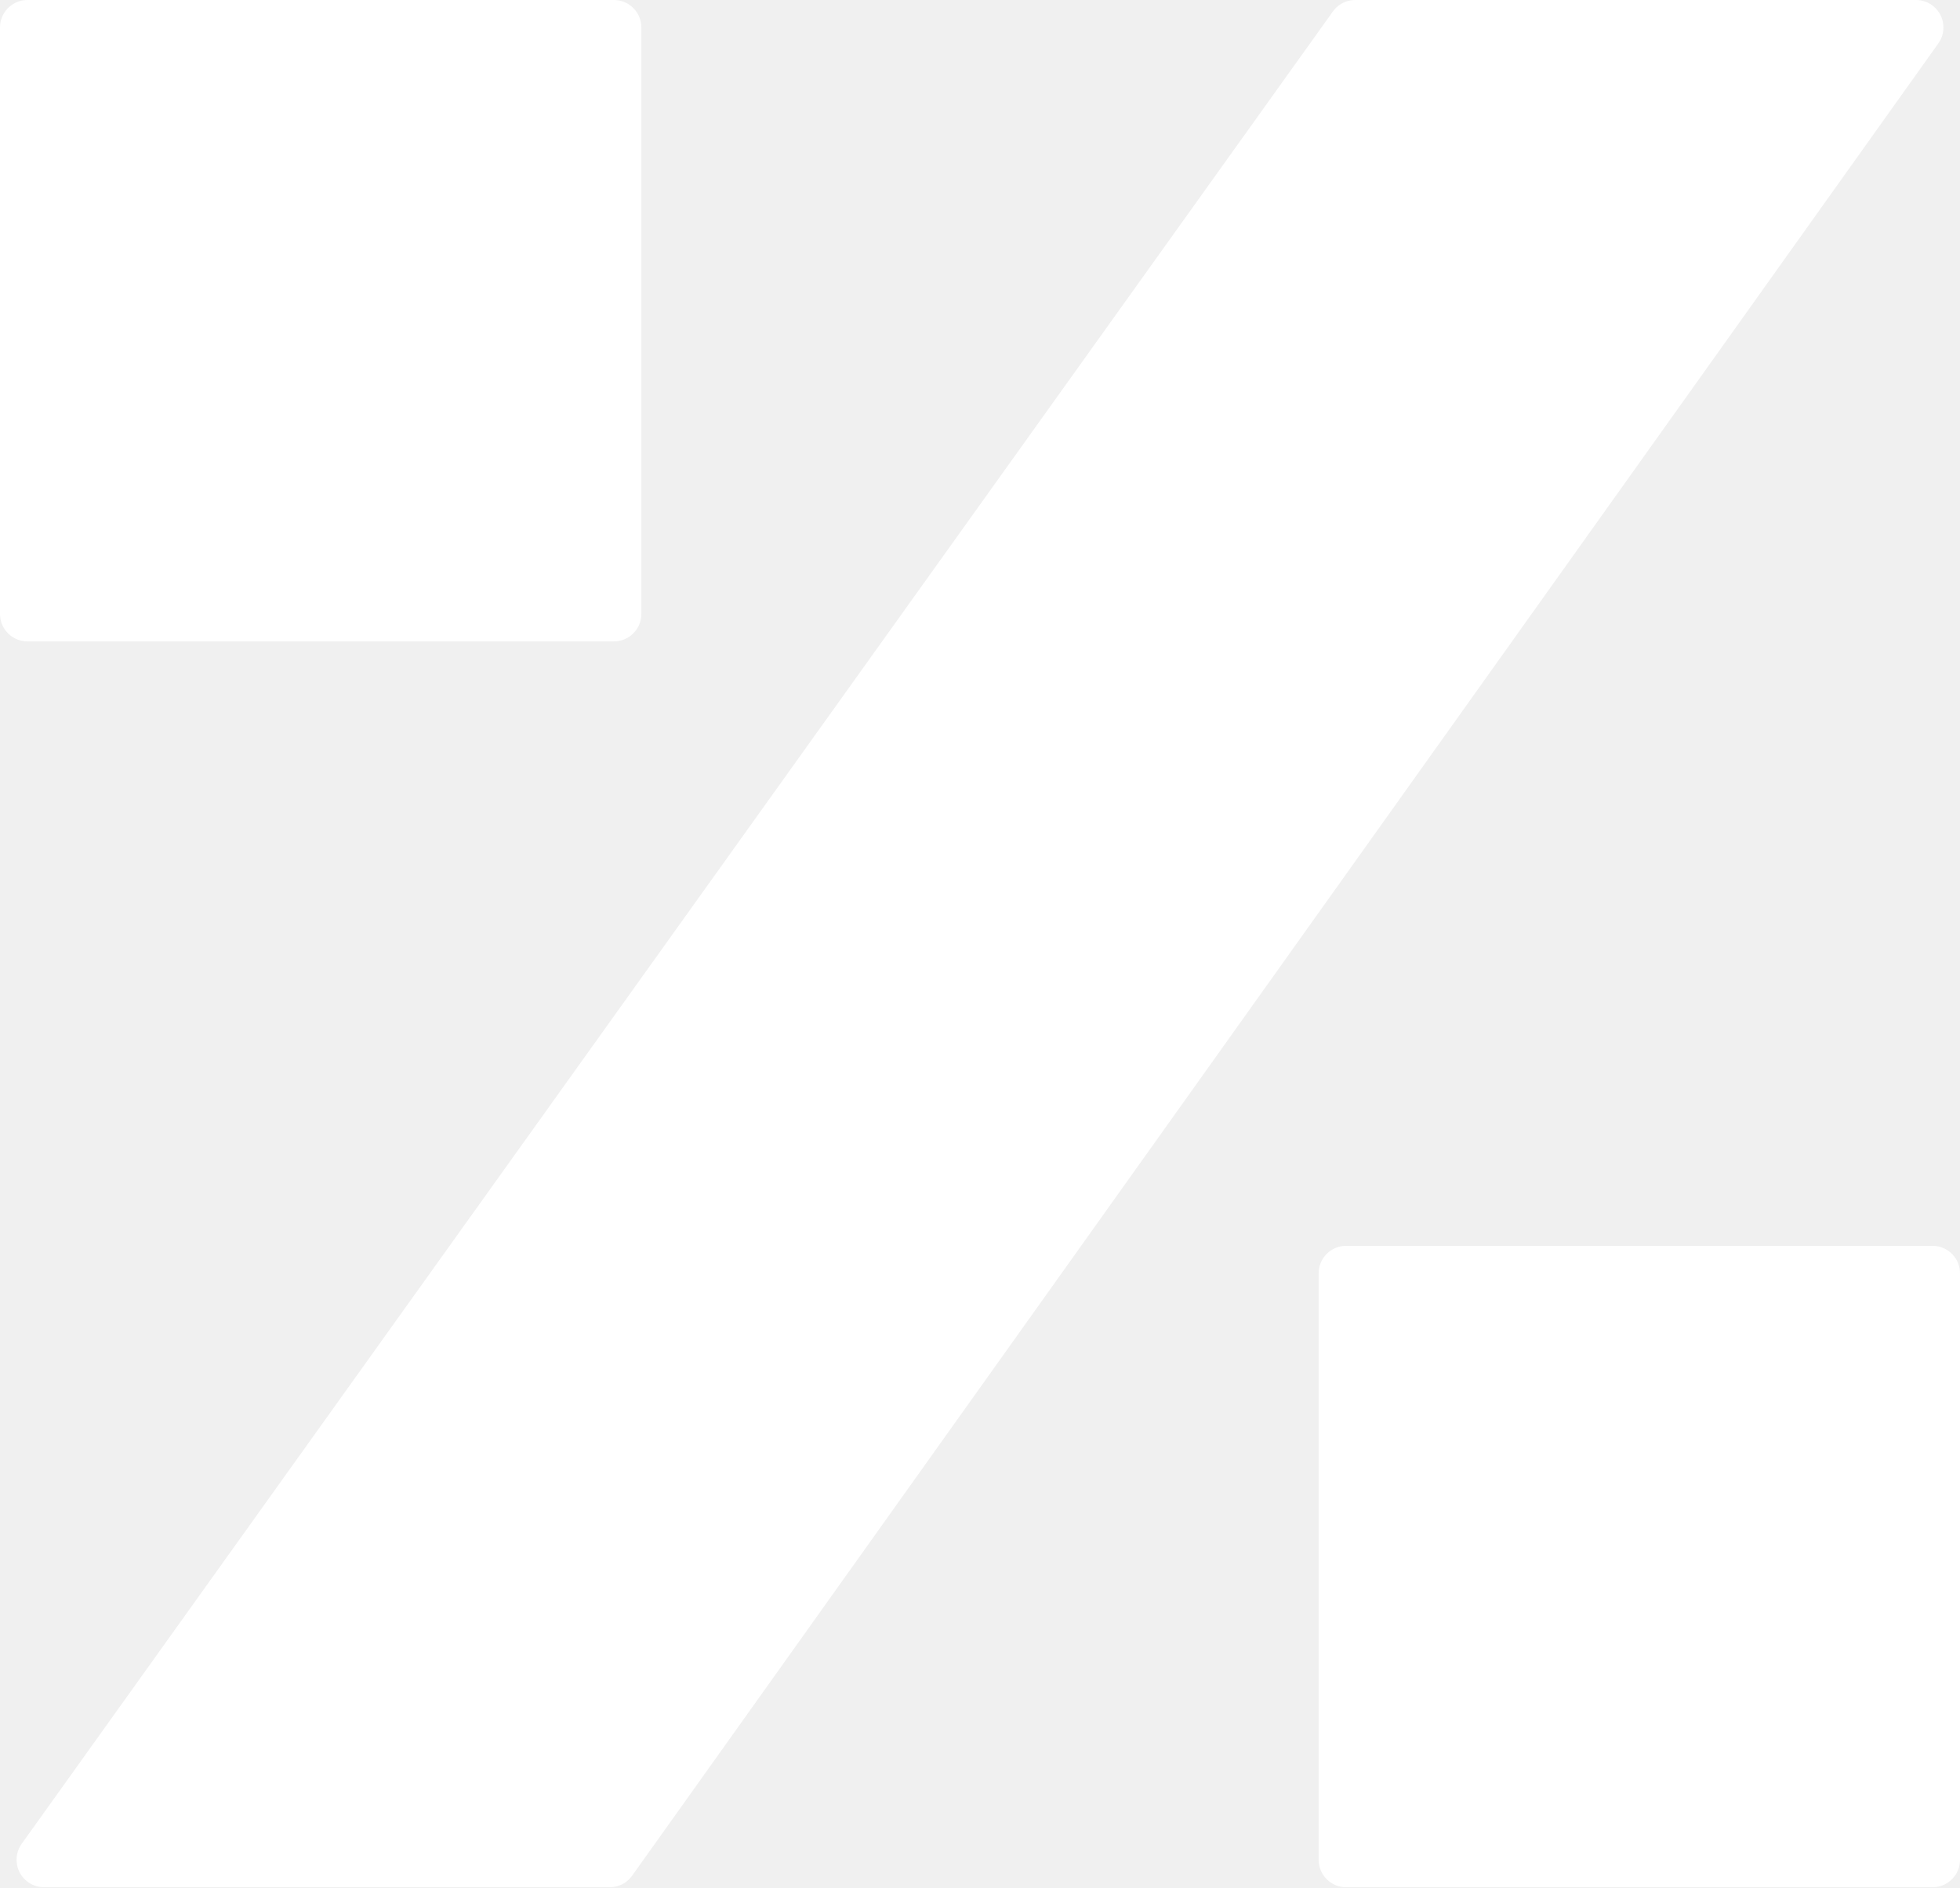
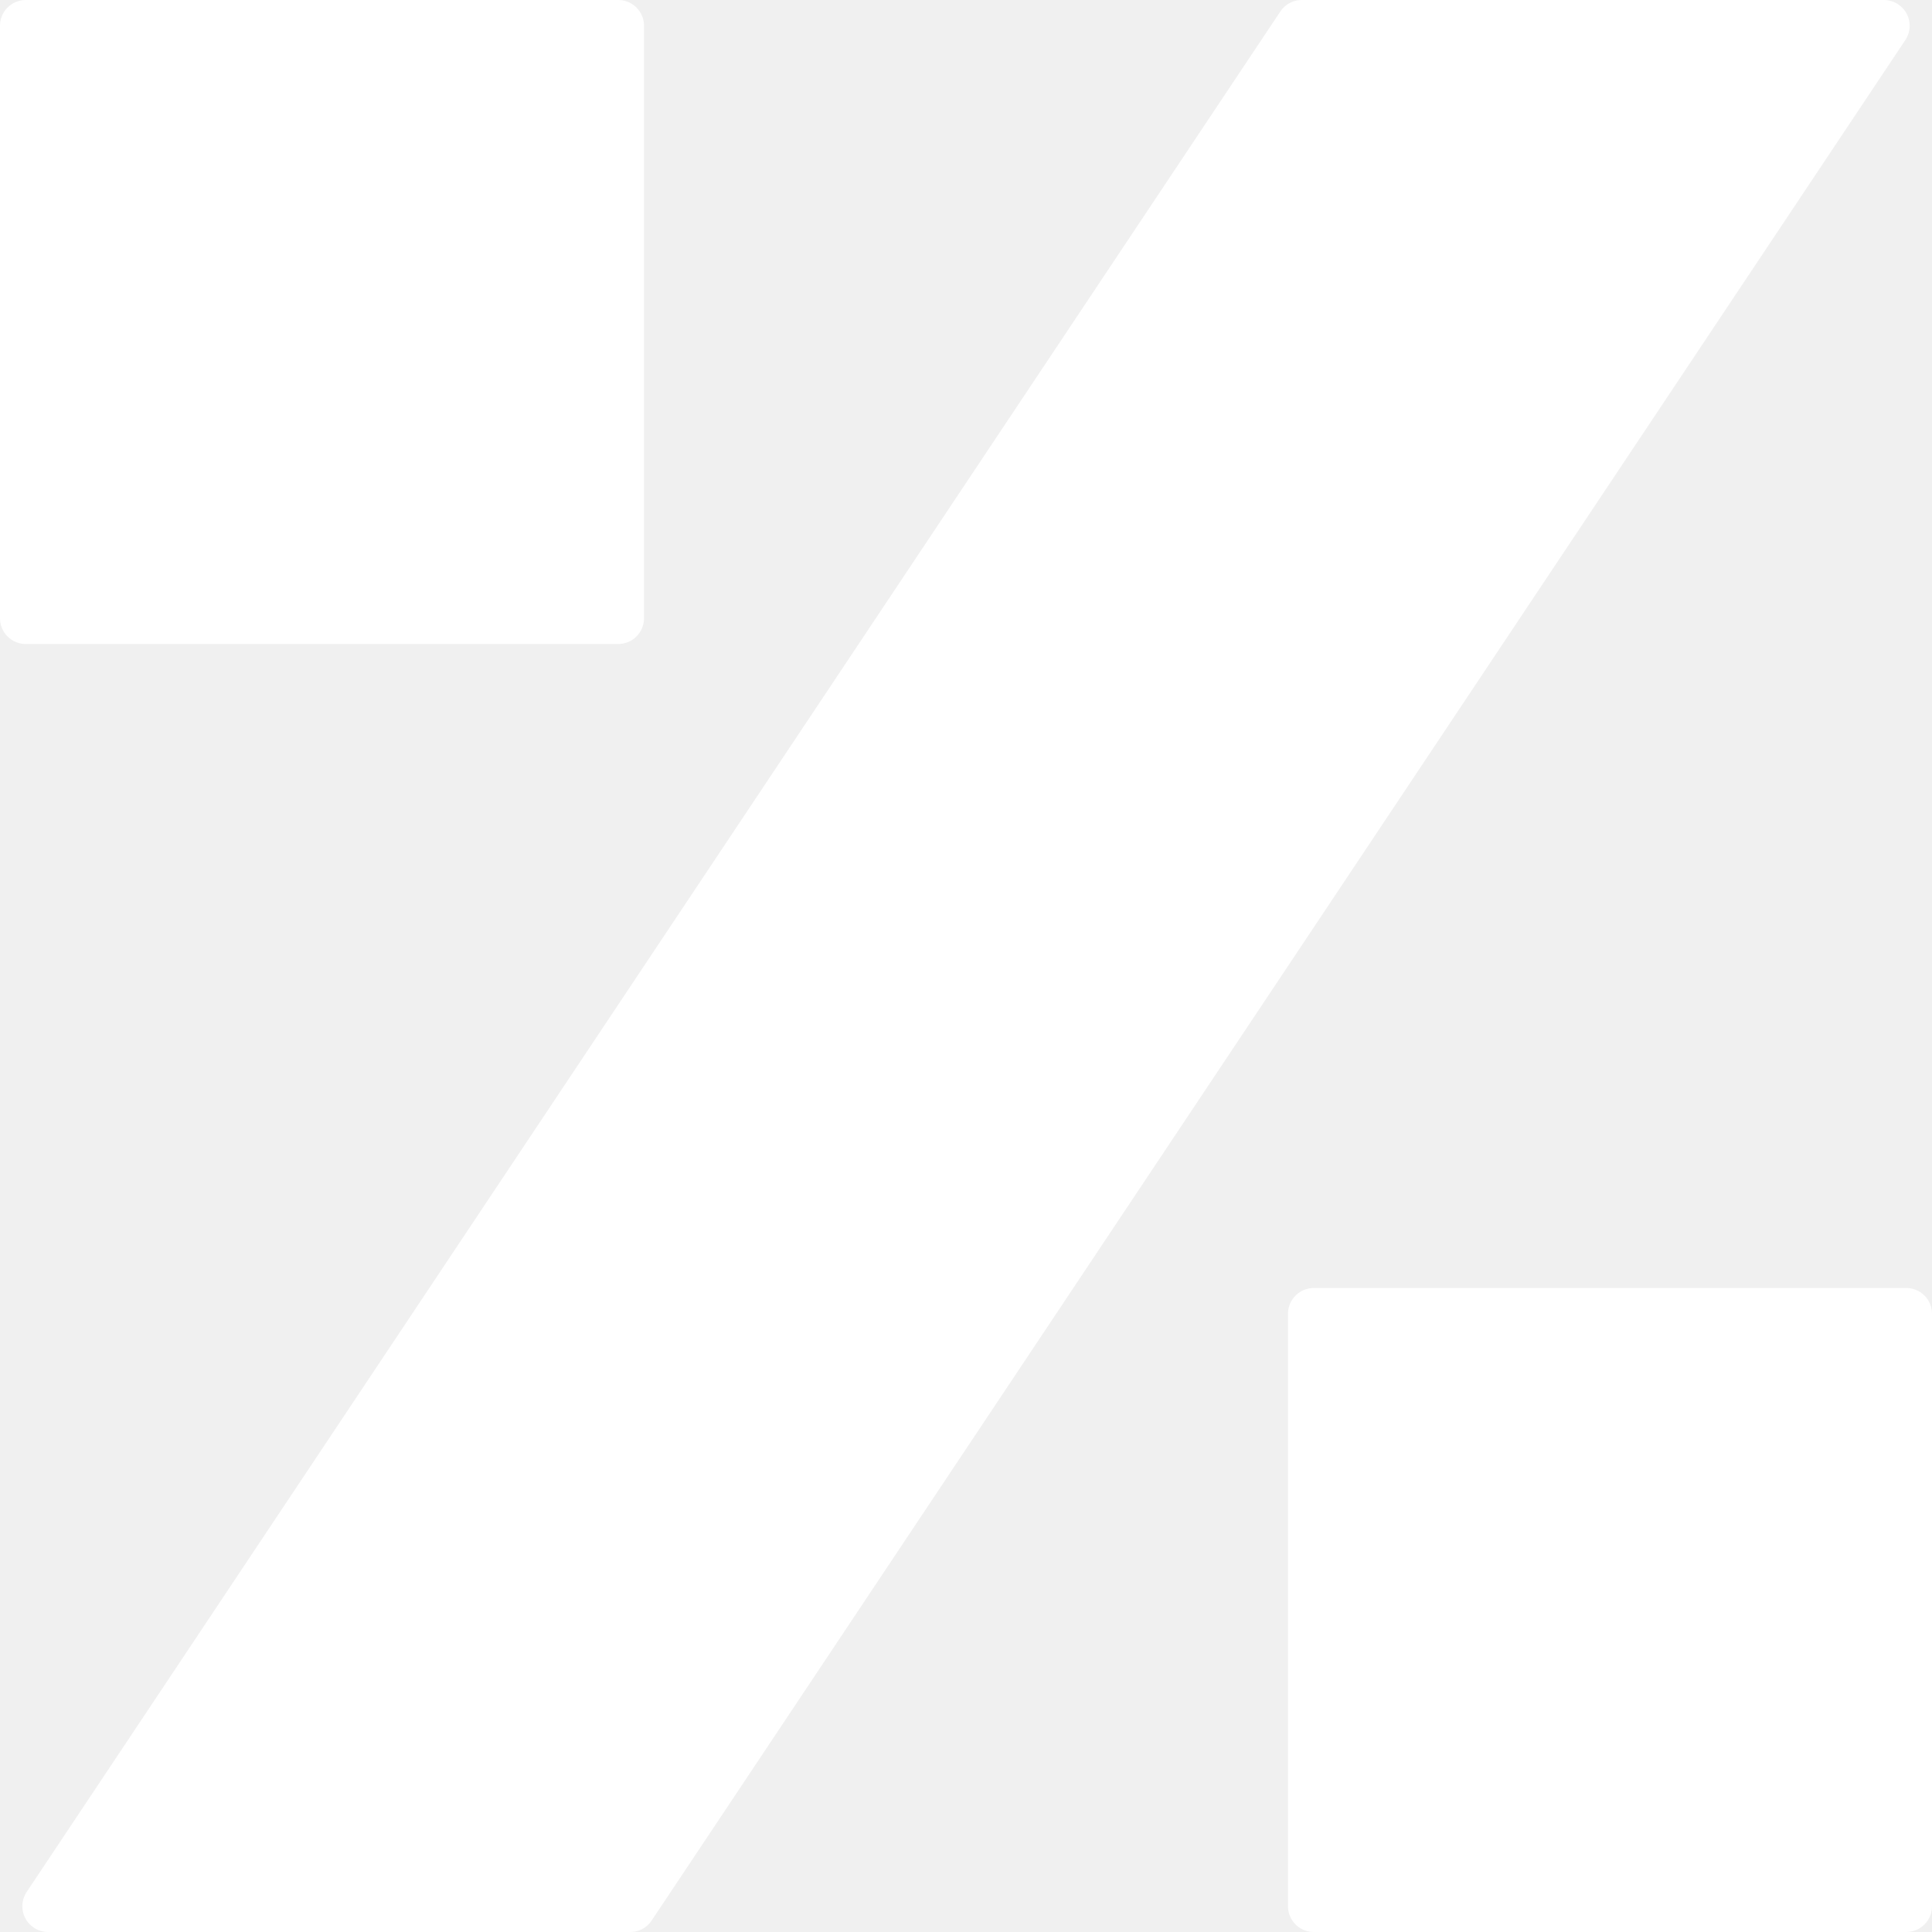
- <svg xmlns="http://www.w3.org/2000/svg" viewBox="-118.465 -3.315 236.63 227.83" width="236.63" height="227.83">
-   <g fill="#fff" stroke="#fff" stroke-width="6.63" stroke-linejoin="round">
-     <path d="M-115.15 0.00L-44.35 0.00L-44.35 70.80L-115.15 70.80ZM44.05 150.40L114.85 150.40L114.85 221.20L44.05 221.20ZM45.15 0.00L112.85 0.00L-44.85 221.20L-113.15 221.20Z" />
+ <svg xmlns="http://www.w3.org/2000/svg" viewBox="-150 0 300 300" width="300.00" height="300.00">
+   <g fill="#fff" stroke="#fff" stroke-width="8" stroke-linejoin="round">
+     <path d="M-146.00 4.00L-54.00 4.00L-54.00 96.00L-146.00 96.00ZM54.00 204.00L146.00 204.00L146.00 296.00L54.00 296.00ZM52.14 4.00L142.53 4.00L-52.14 296.00L-142.53 296.00Z" />
  </g>
</svg>
